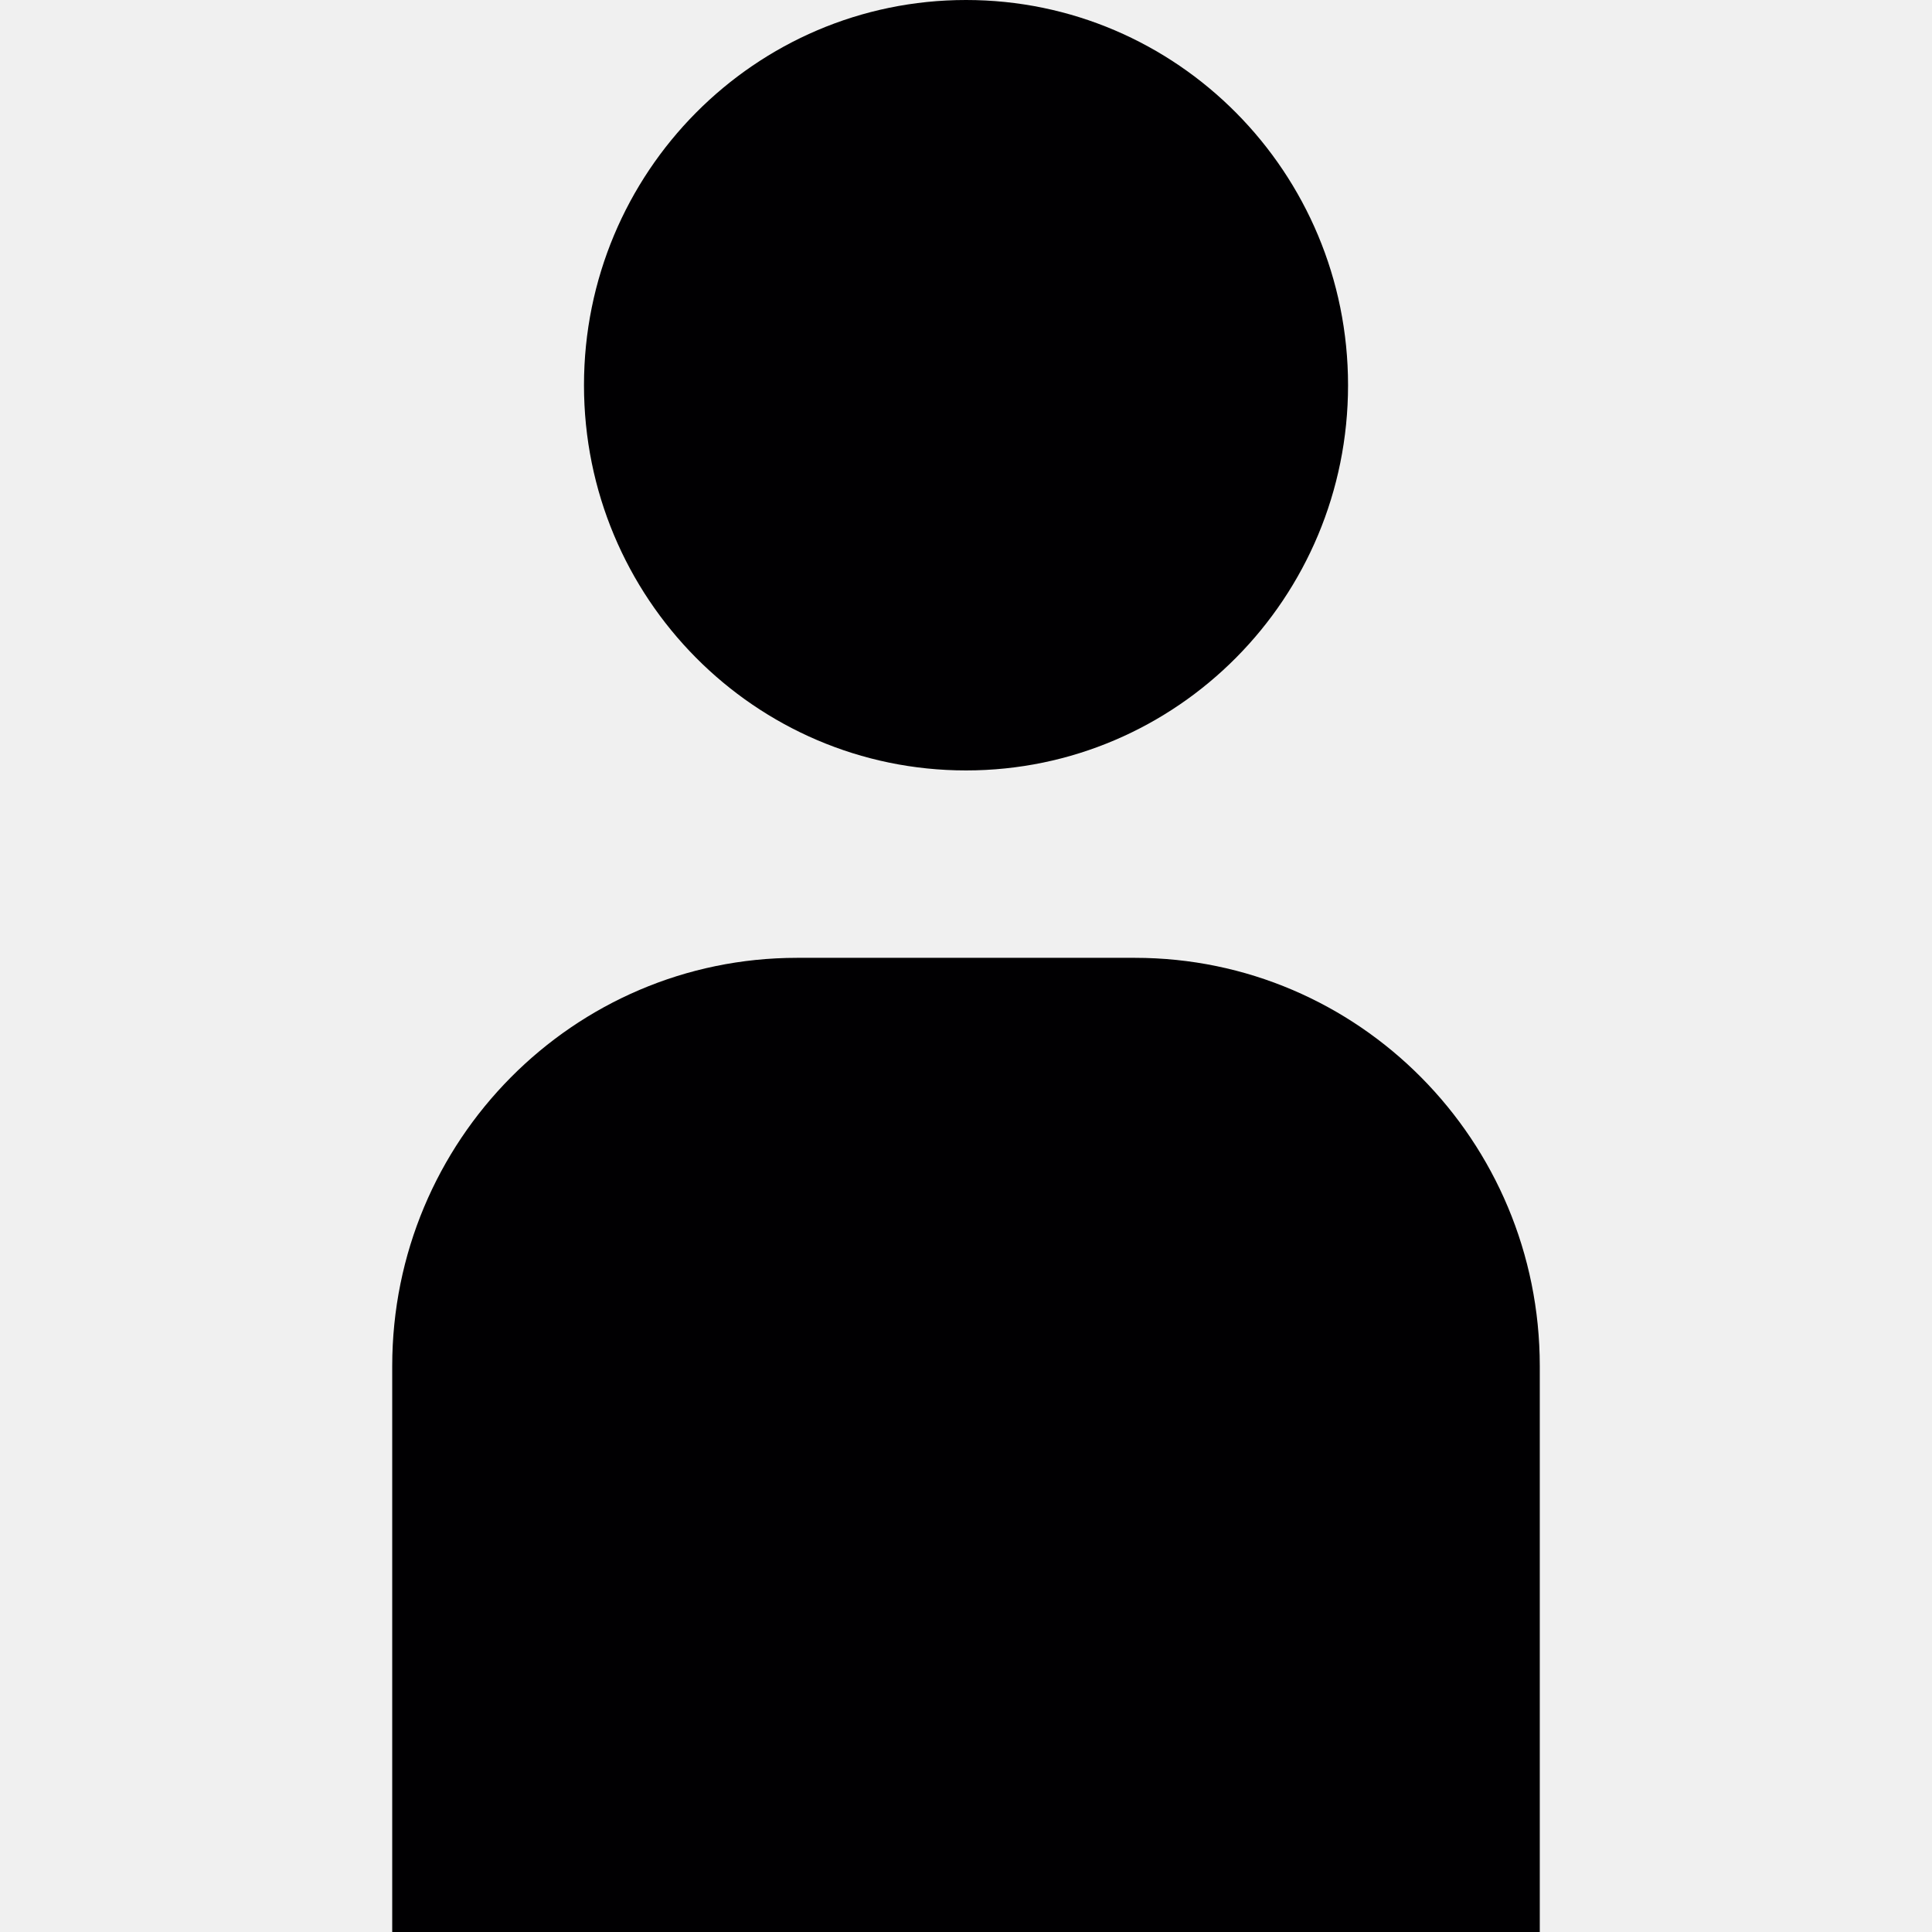
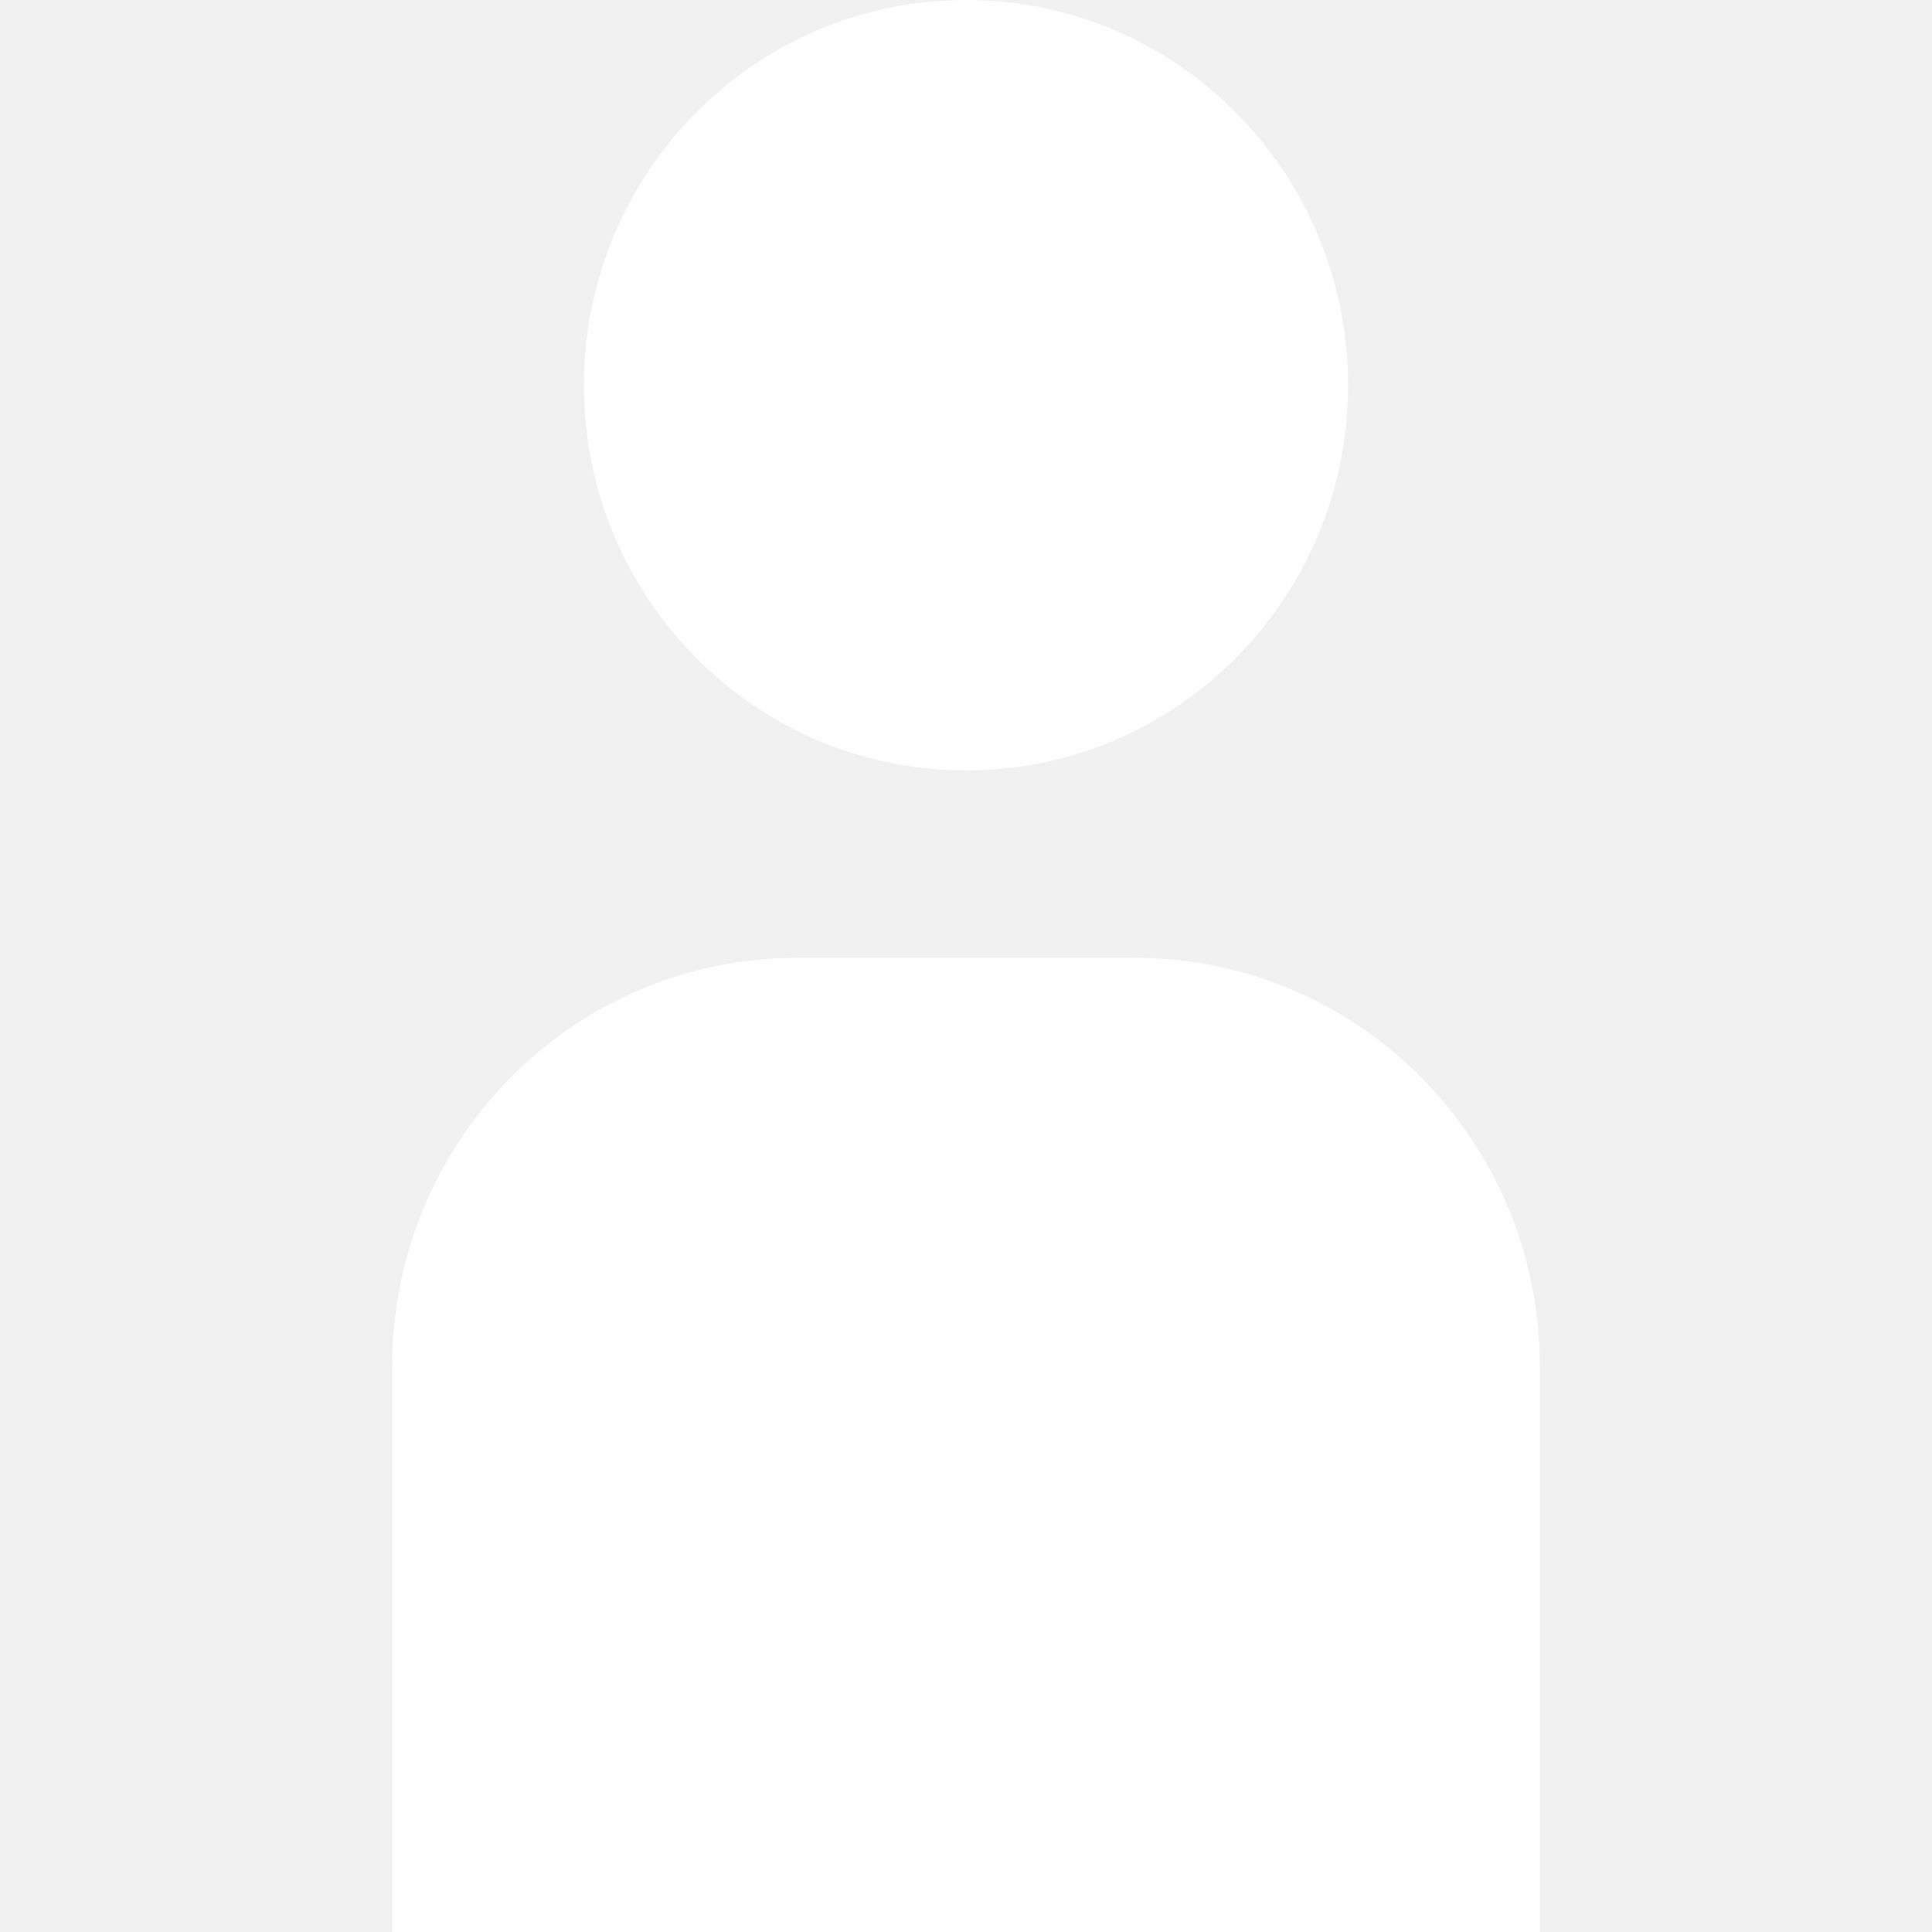
- <svg xmlns="http://www.w3.org/2000/svg" version="1.1" id="Capa_1" x="0px" y="0px" viewBox="0 0 60.671 60.671" style="enable-background:new 0 0 60.671 60.671;" xml:space="preserve">
-   <g>
-     <g>
-       <ellipse style="fill:#010002;" cx="30.336" cy="12.097" rx="11.997" ry="12.097" />
-       <path style="fill:#010002;" d="M35.64,30.079H25.031c-7.021,0-12.714,5.739-12.714,12.821v17.771h36.037V42.9    C48.354,35.818,42.661,30.079,35.64,30.079z" />
-     </g>
-   </g>
-   <g>
- </g>
-   <g>
- </g>
-   <g>
- </g>
-   <g>
- </g>
-   <g>
- </g>
-   <g>
- </g>
-   <g>
- </g>
-   <g>
- </g>
-   <g>
- </g>
-   <g>
- </g>
-   <g>
- </g>
-   <g>
- </g>
-   <g>
- </g>
-   <g>
- </g>
-   <g>
- </g>
+ <svg xmlns="http://www.w3.org/2000/svg" width="35" height="35" viewBox="0 0 35 35" fill="none">
+   <path d="M17.5 13.957C21.323 13.957 24.421 10.833 24.421 6.979C24.421 3.124 21.323 0 17.5 0C13.678 0 10.579 3.124 10.579 6.979C10.579 10.833 13.678 13.957 17.5 13.957Z" fill="white" />
+   <path d="M20.56 17.352H14.44C10.39 17.352 7.105 20.663 7.105 24.748V35H27.895V24.748C27.895 20.663 24.61 17.352 20.56 17.352Z" fill="white" />
</svg>
